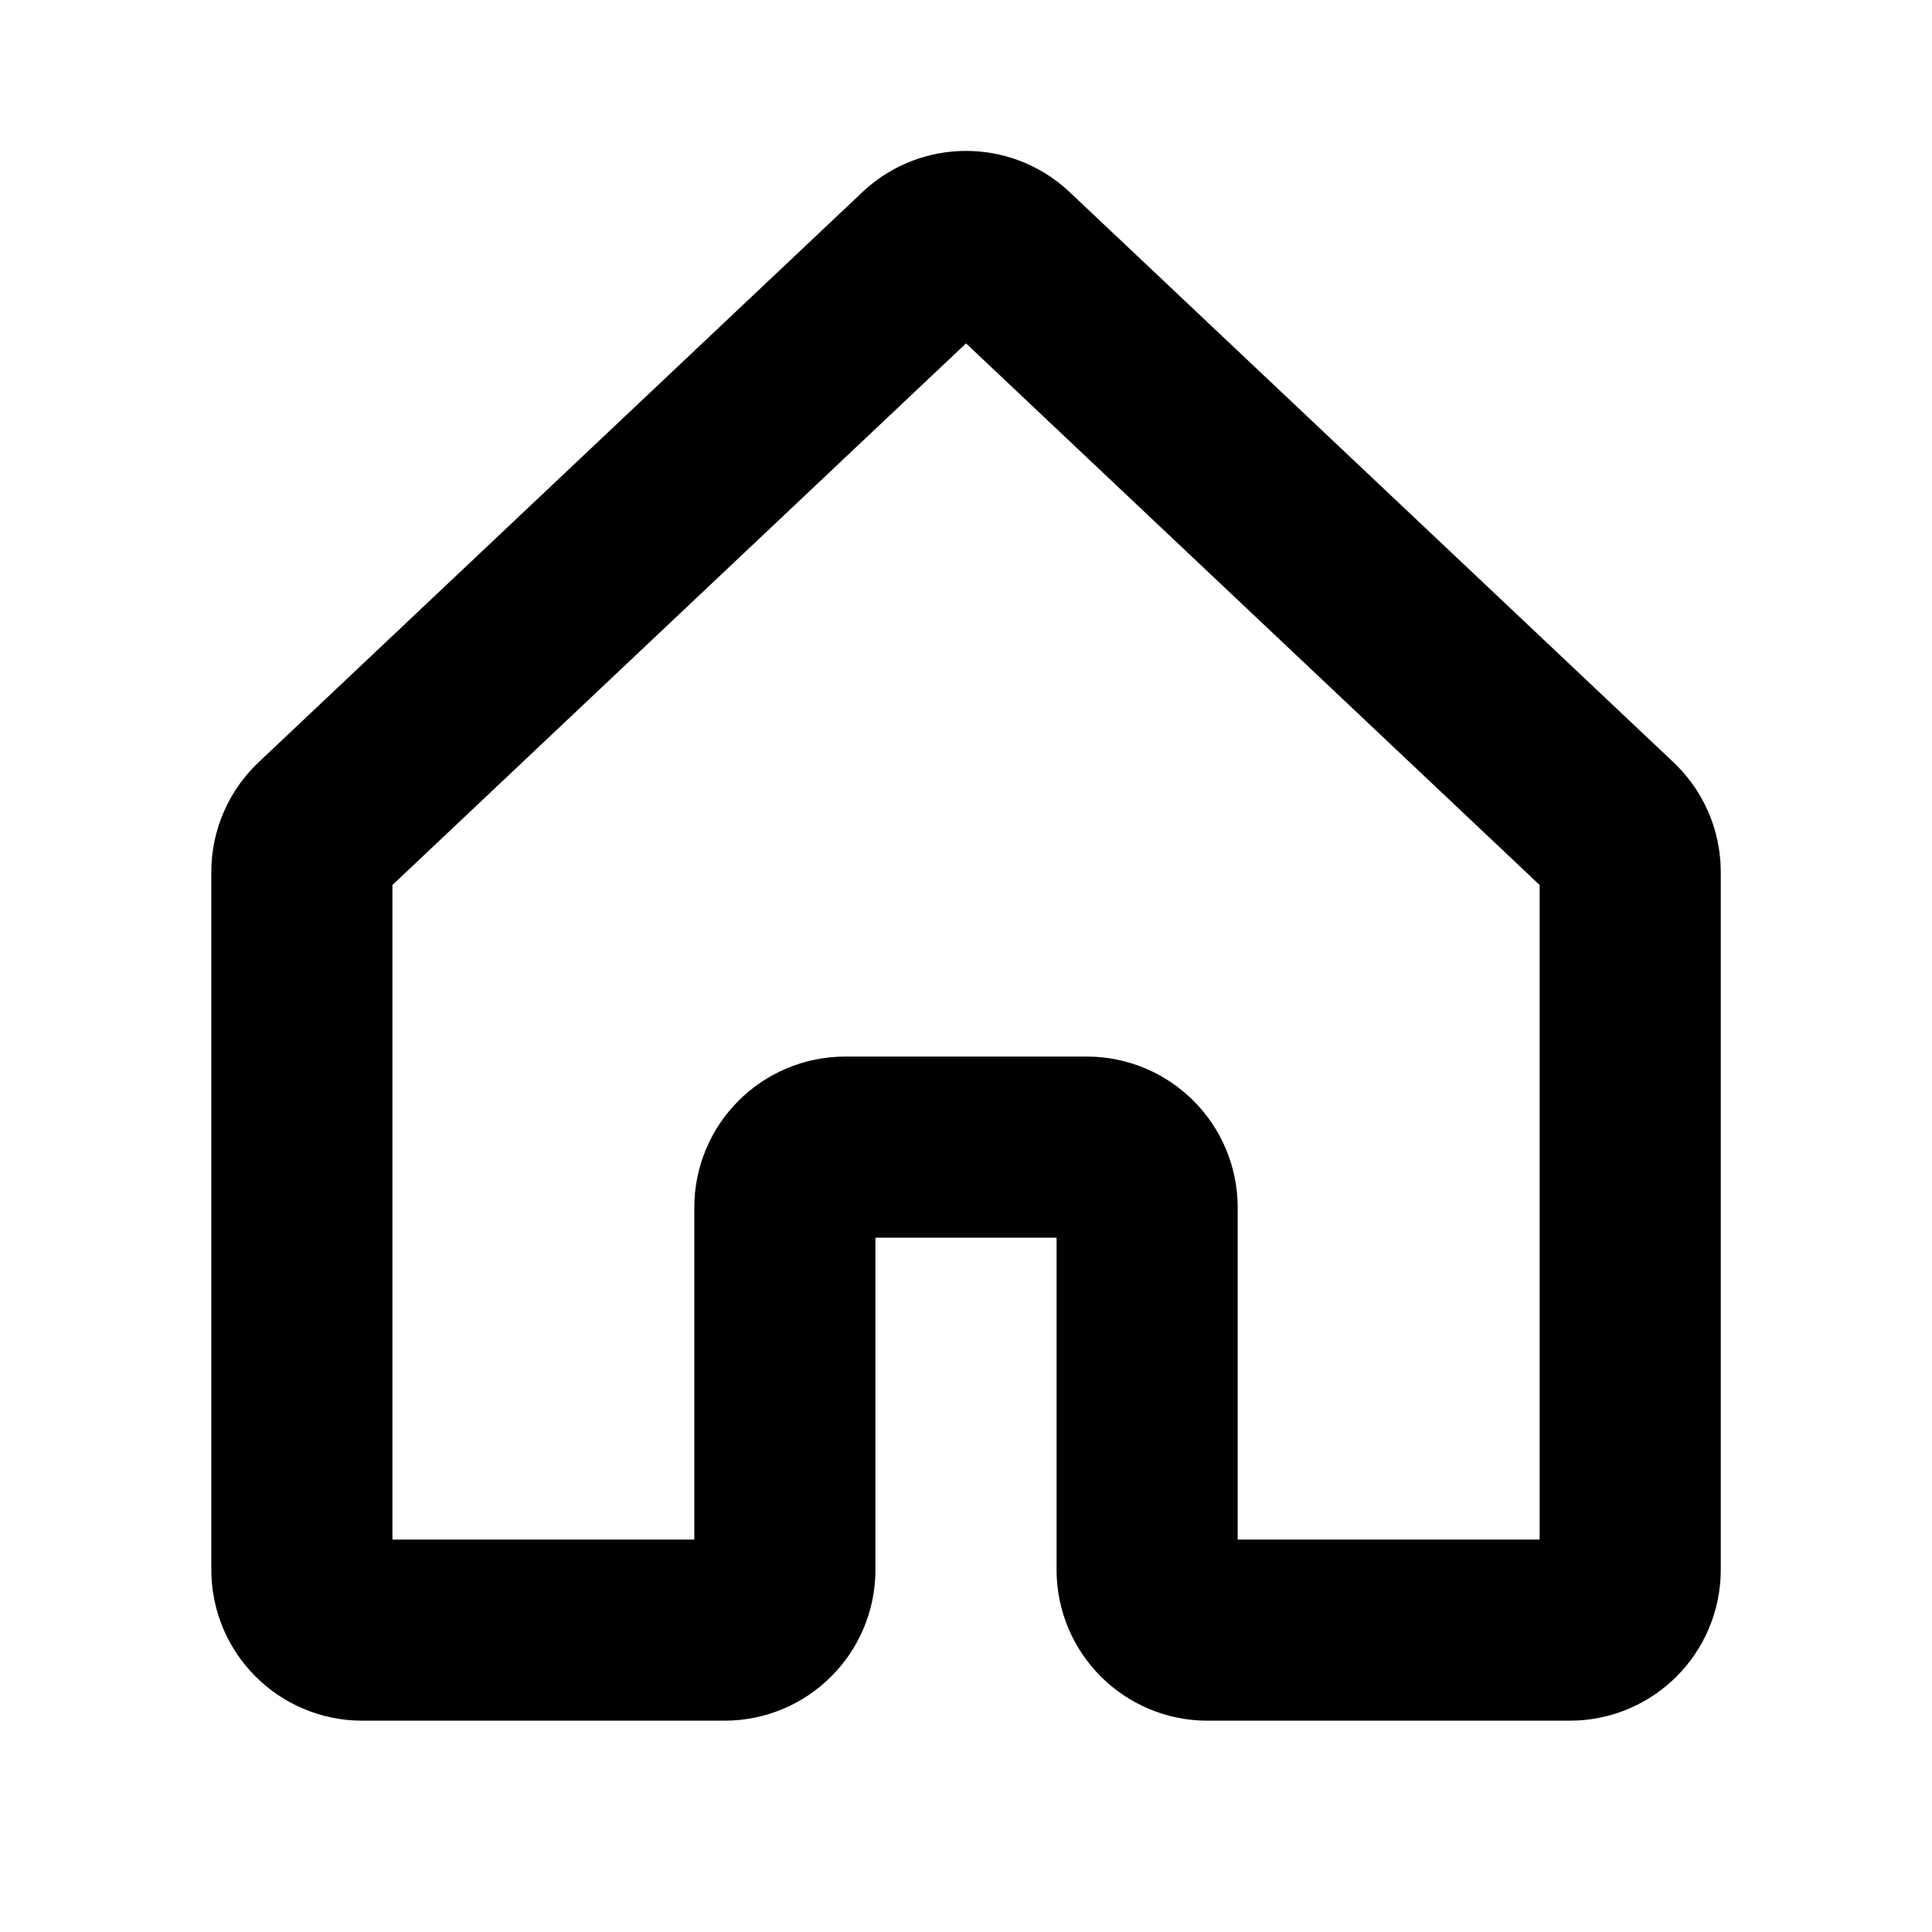
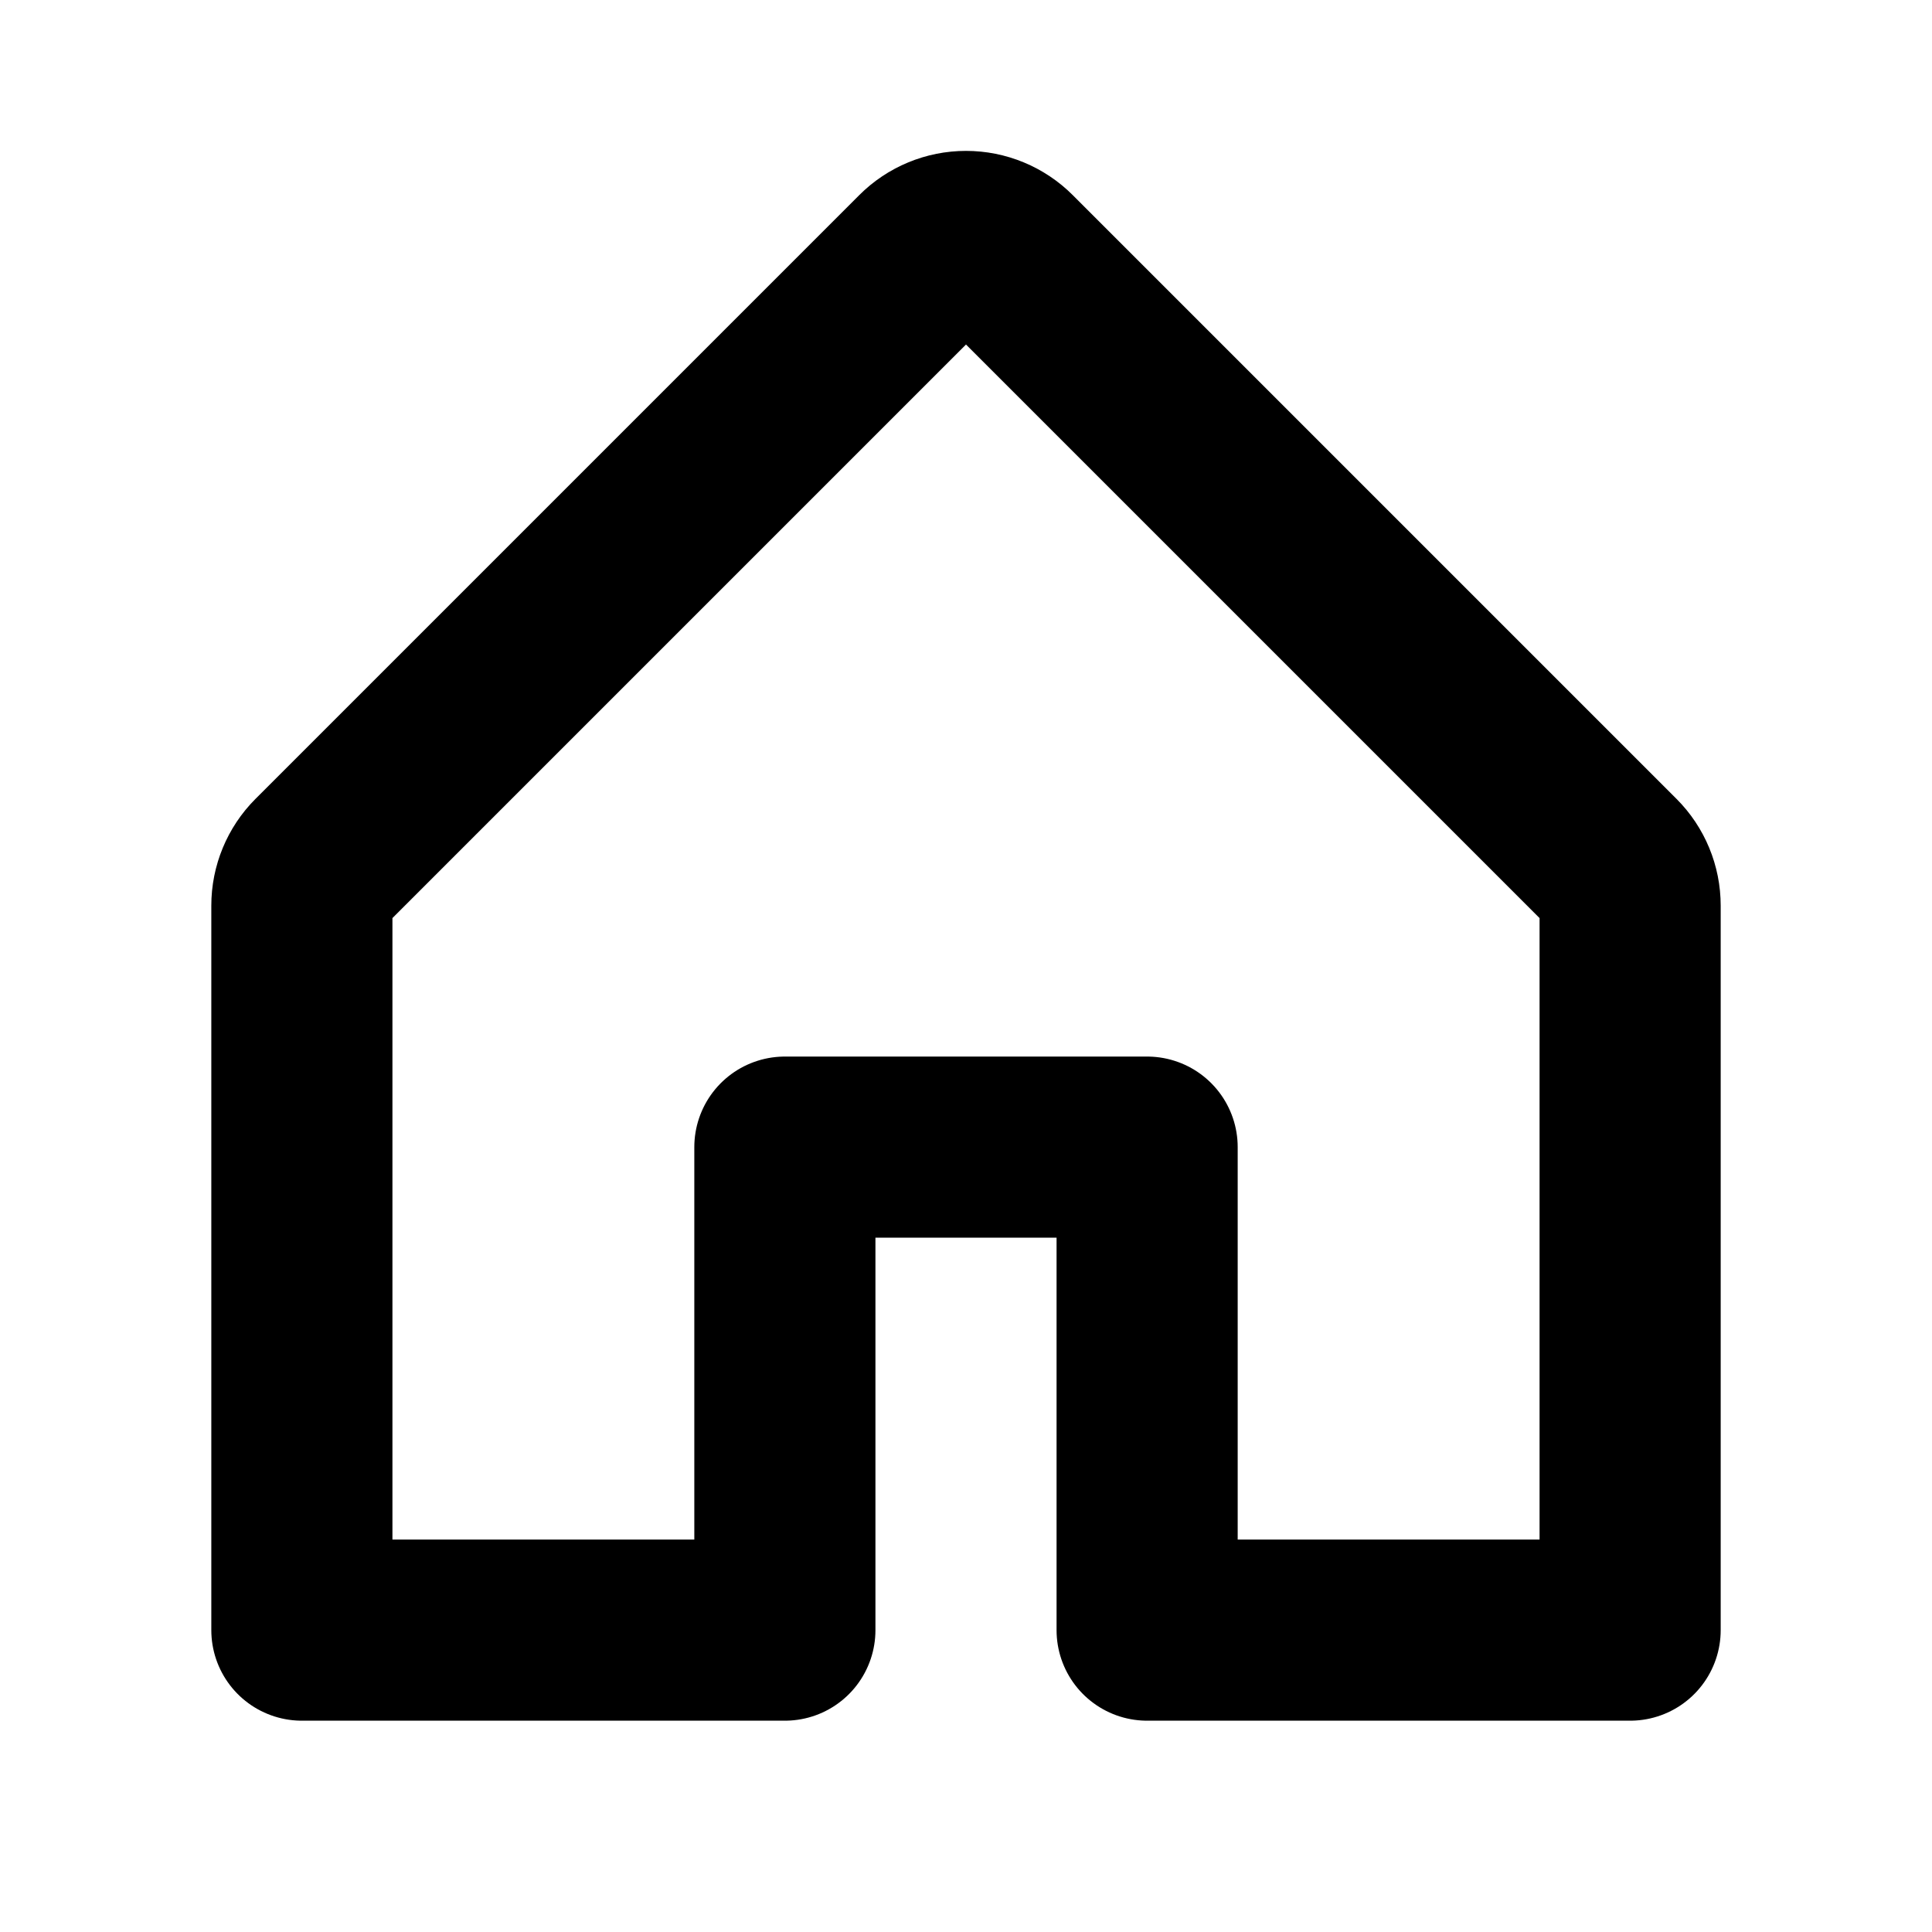
<svg xmlns="http://www.w3.org/2000/svg" viewBox="0 0 256 256">
  <rect width="256" height="256" fill="none" />
-   <path d="M152,208V160a8,8,0,0,0-8-8H112a8,8,0,0,0-8,8v48a8,8,0,0,1-8,8H48a8,8,0,0,1-8-8V115.54a8,8,0,0,1,2.62-5.92l80-75.54a8,8,0,0,1,10.77,0l80,75.54a8,8,0,0,1,2.62,5.92V208a8,8,0,0,1-8,8H160A8,8,0,0,1,152,208Z" fill="none" stroke="currentColor" stroke-linecap="round" stroke-linejoin="round" stroke-width="24" />
+   <path d="M104,216V152h48v64h64V120a8,8,0,0,0-2.34-5.66l-80-80a8,8,0,0,0-11.32,0l-80,80A8,8,0,0,0,40,120v96Z" fill="none" stroke="currentColor" stroke-linecap="round" stroke-linejoin="round" stroke-width="24" />
</svg>
